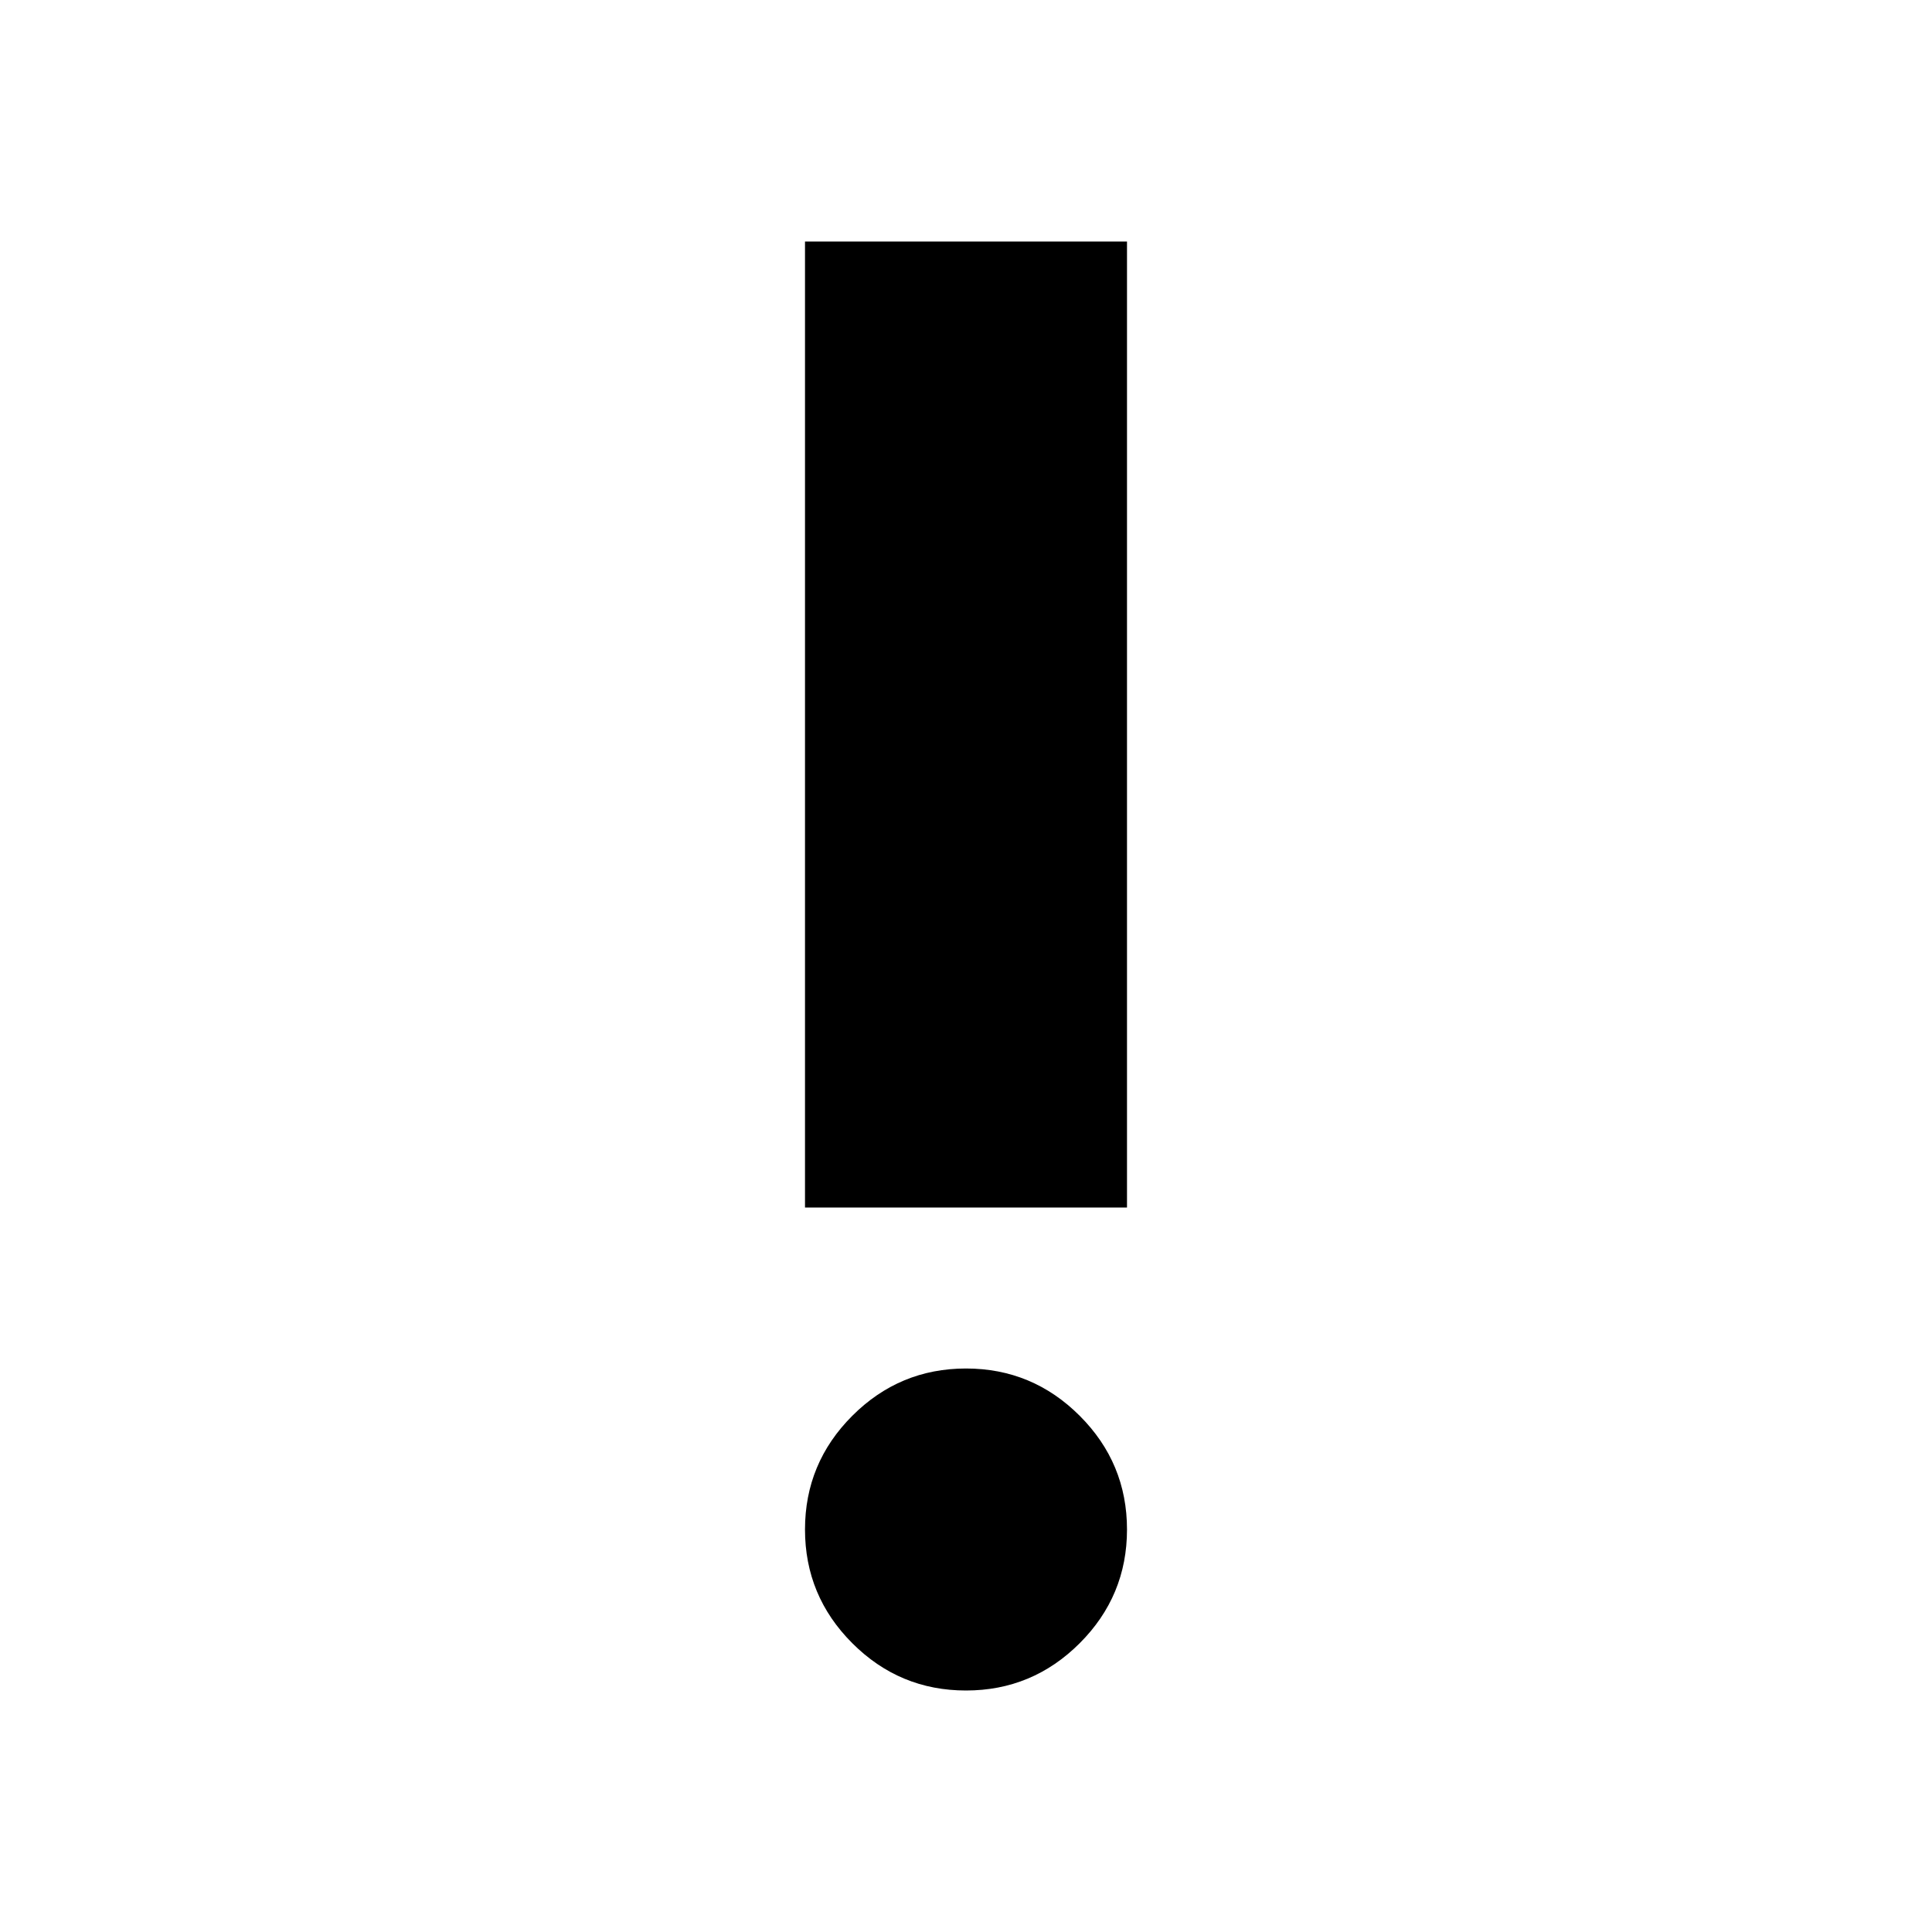
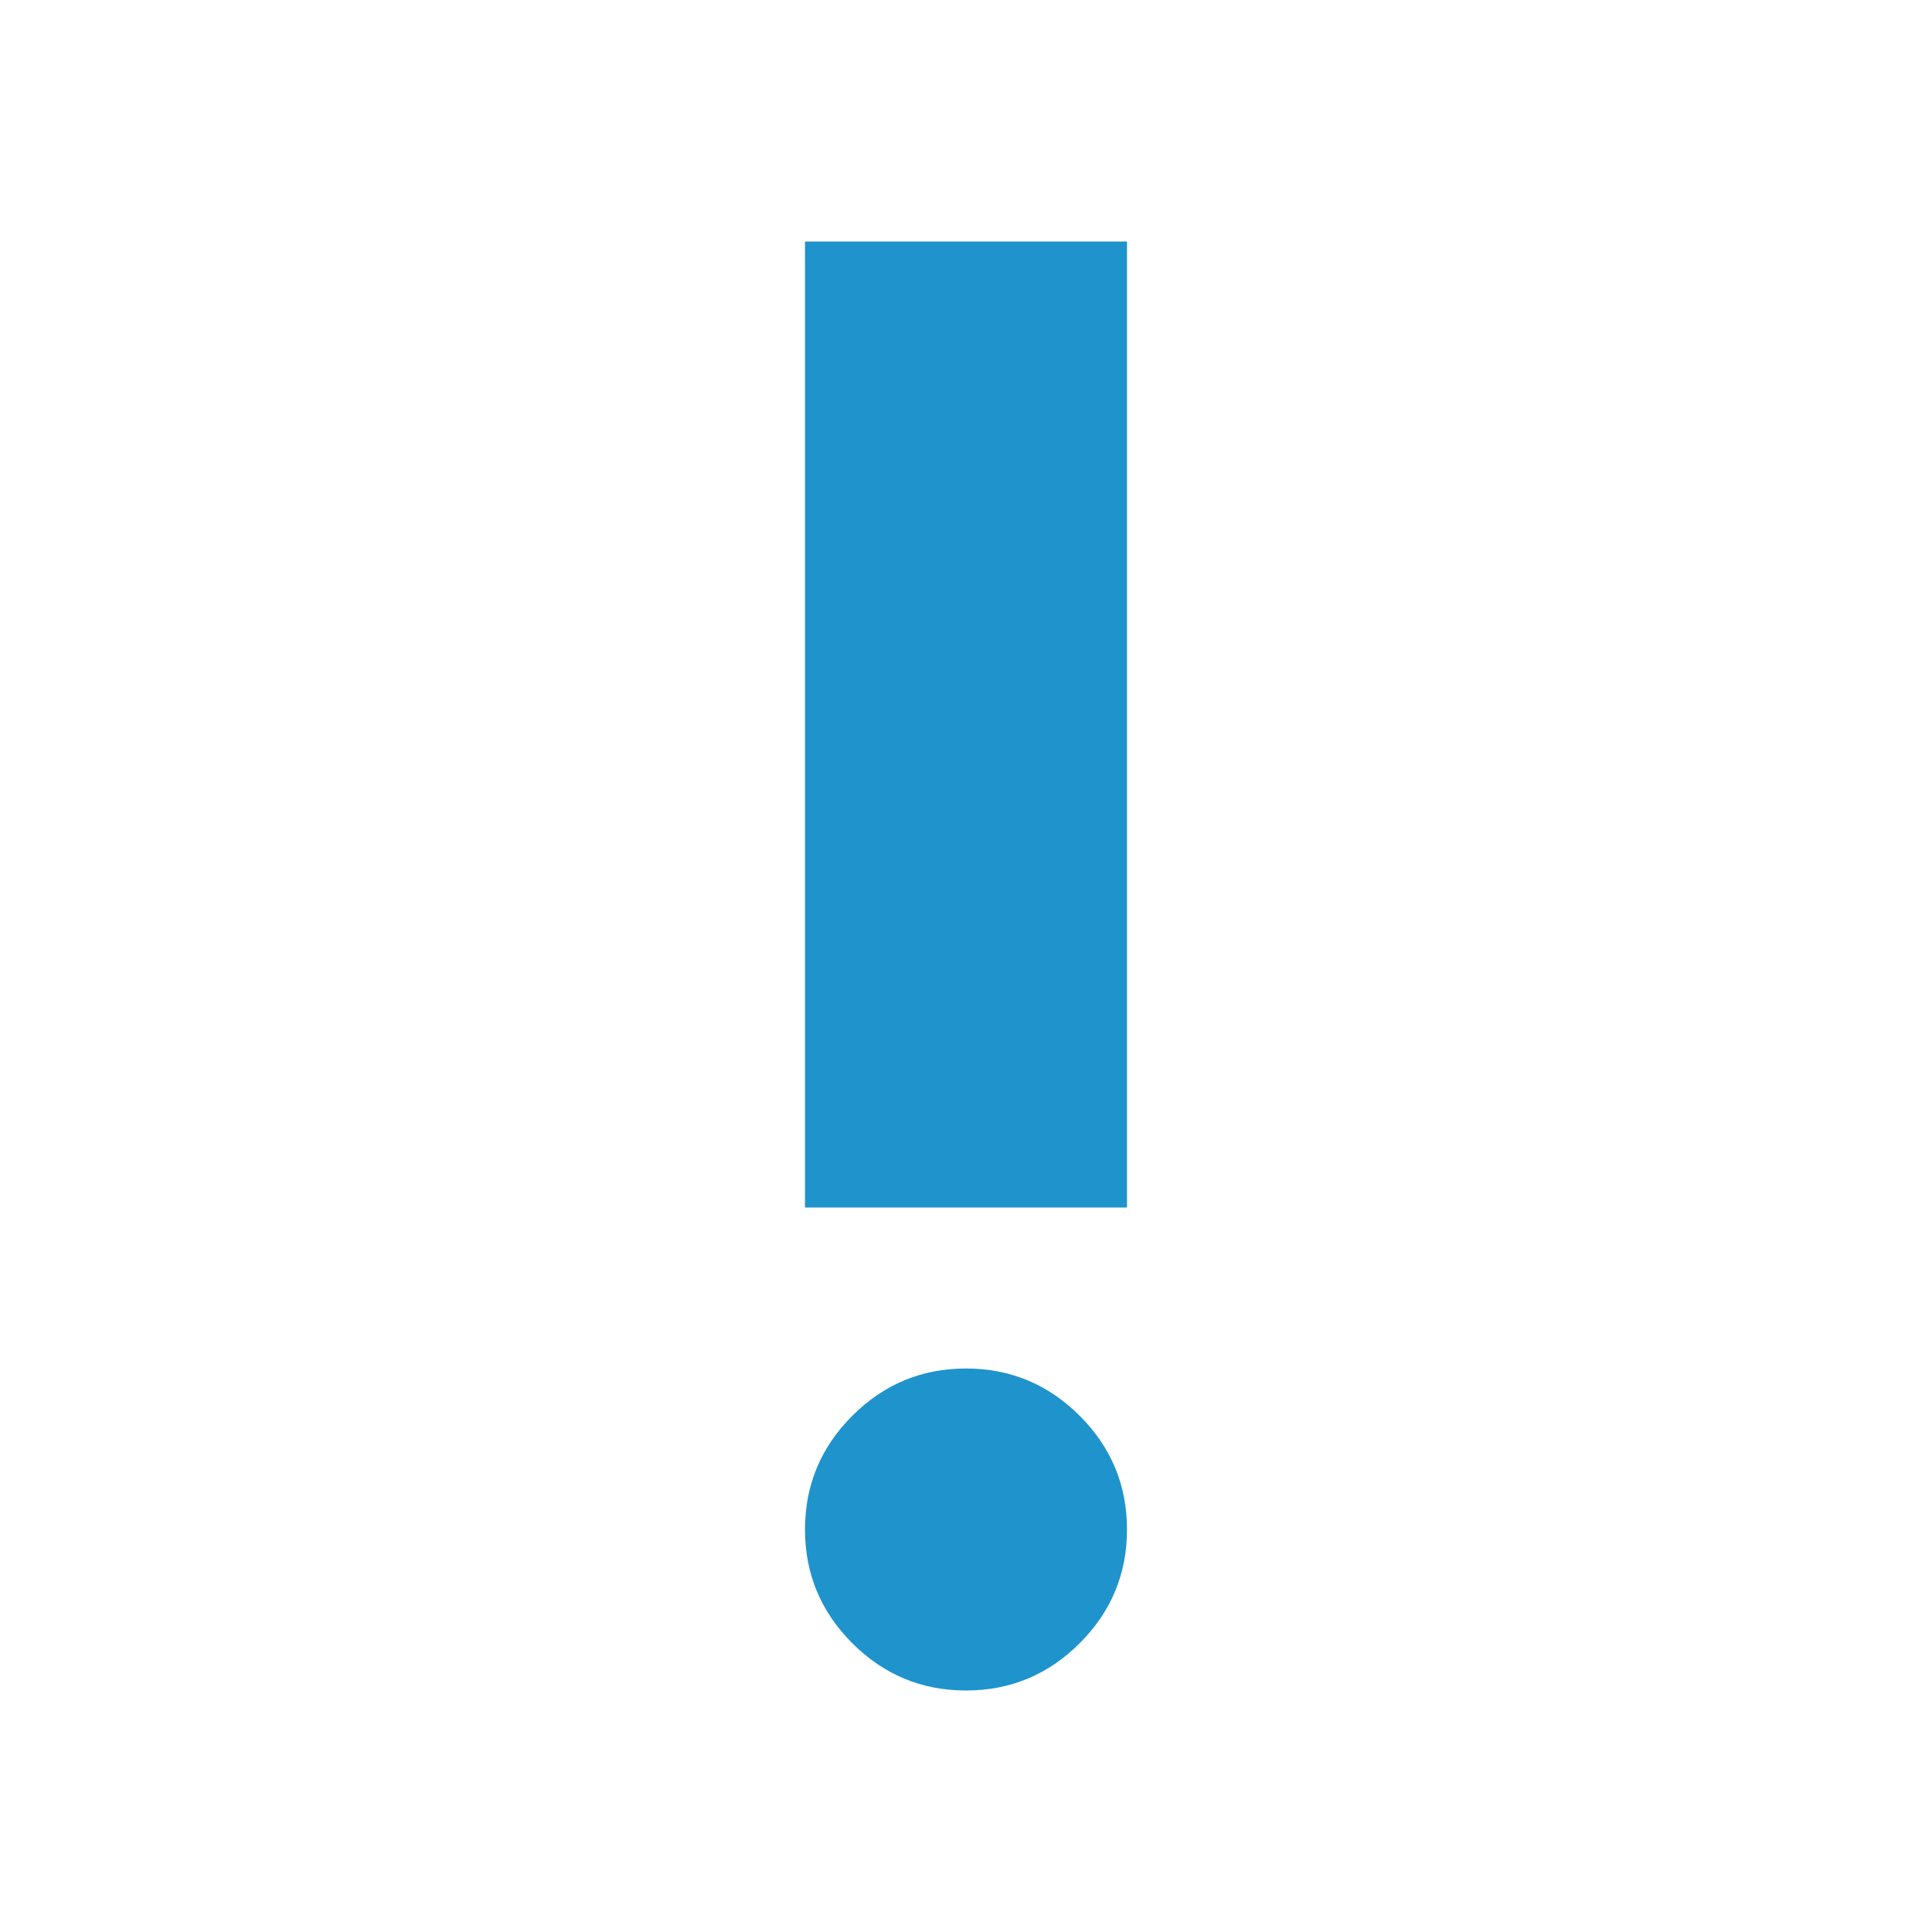
<svg xmlns="http://www.w3.org/2000/svg" height="24" viewBox="0 -960 960 960" width="24">
-   <path d="M480-120q-33 0-56.5-23.5T400-200q0-33 23.5-56.5T480-280q33 0 56.5 23.5T560-200q0 33-23.5 56.5T480-120Zm-80-240v-480h160v480H400Z" />
+   <path fill="#1f93cc" d="M480-120q-33 0-56.5-23.5T400-200q0-33 23.5-56.5T480-280q33 0 56.5 23.5T560-200q0 33-23.5 56.5T480-120Zm-80-240v-480h160v480H400Z" />
</svg>
